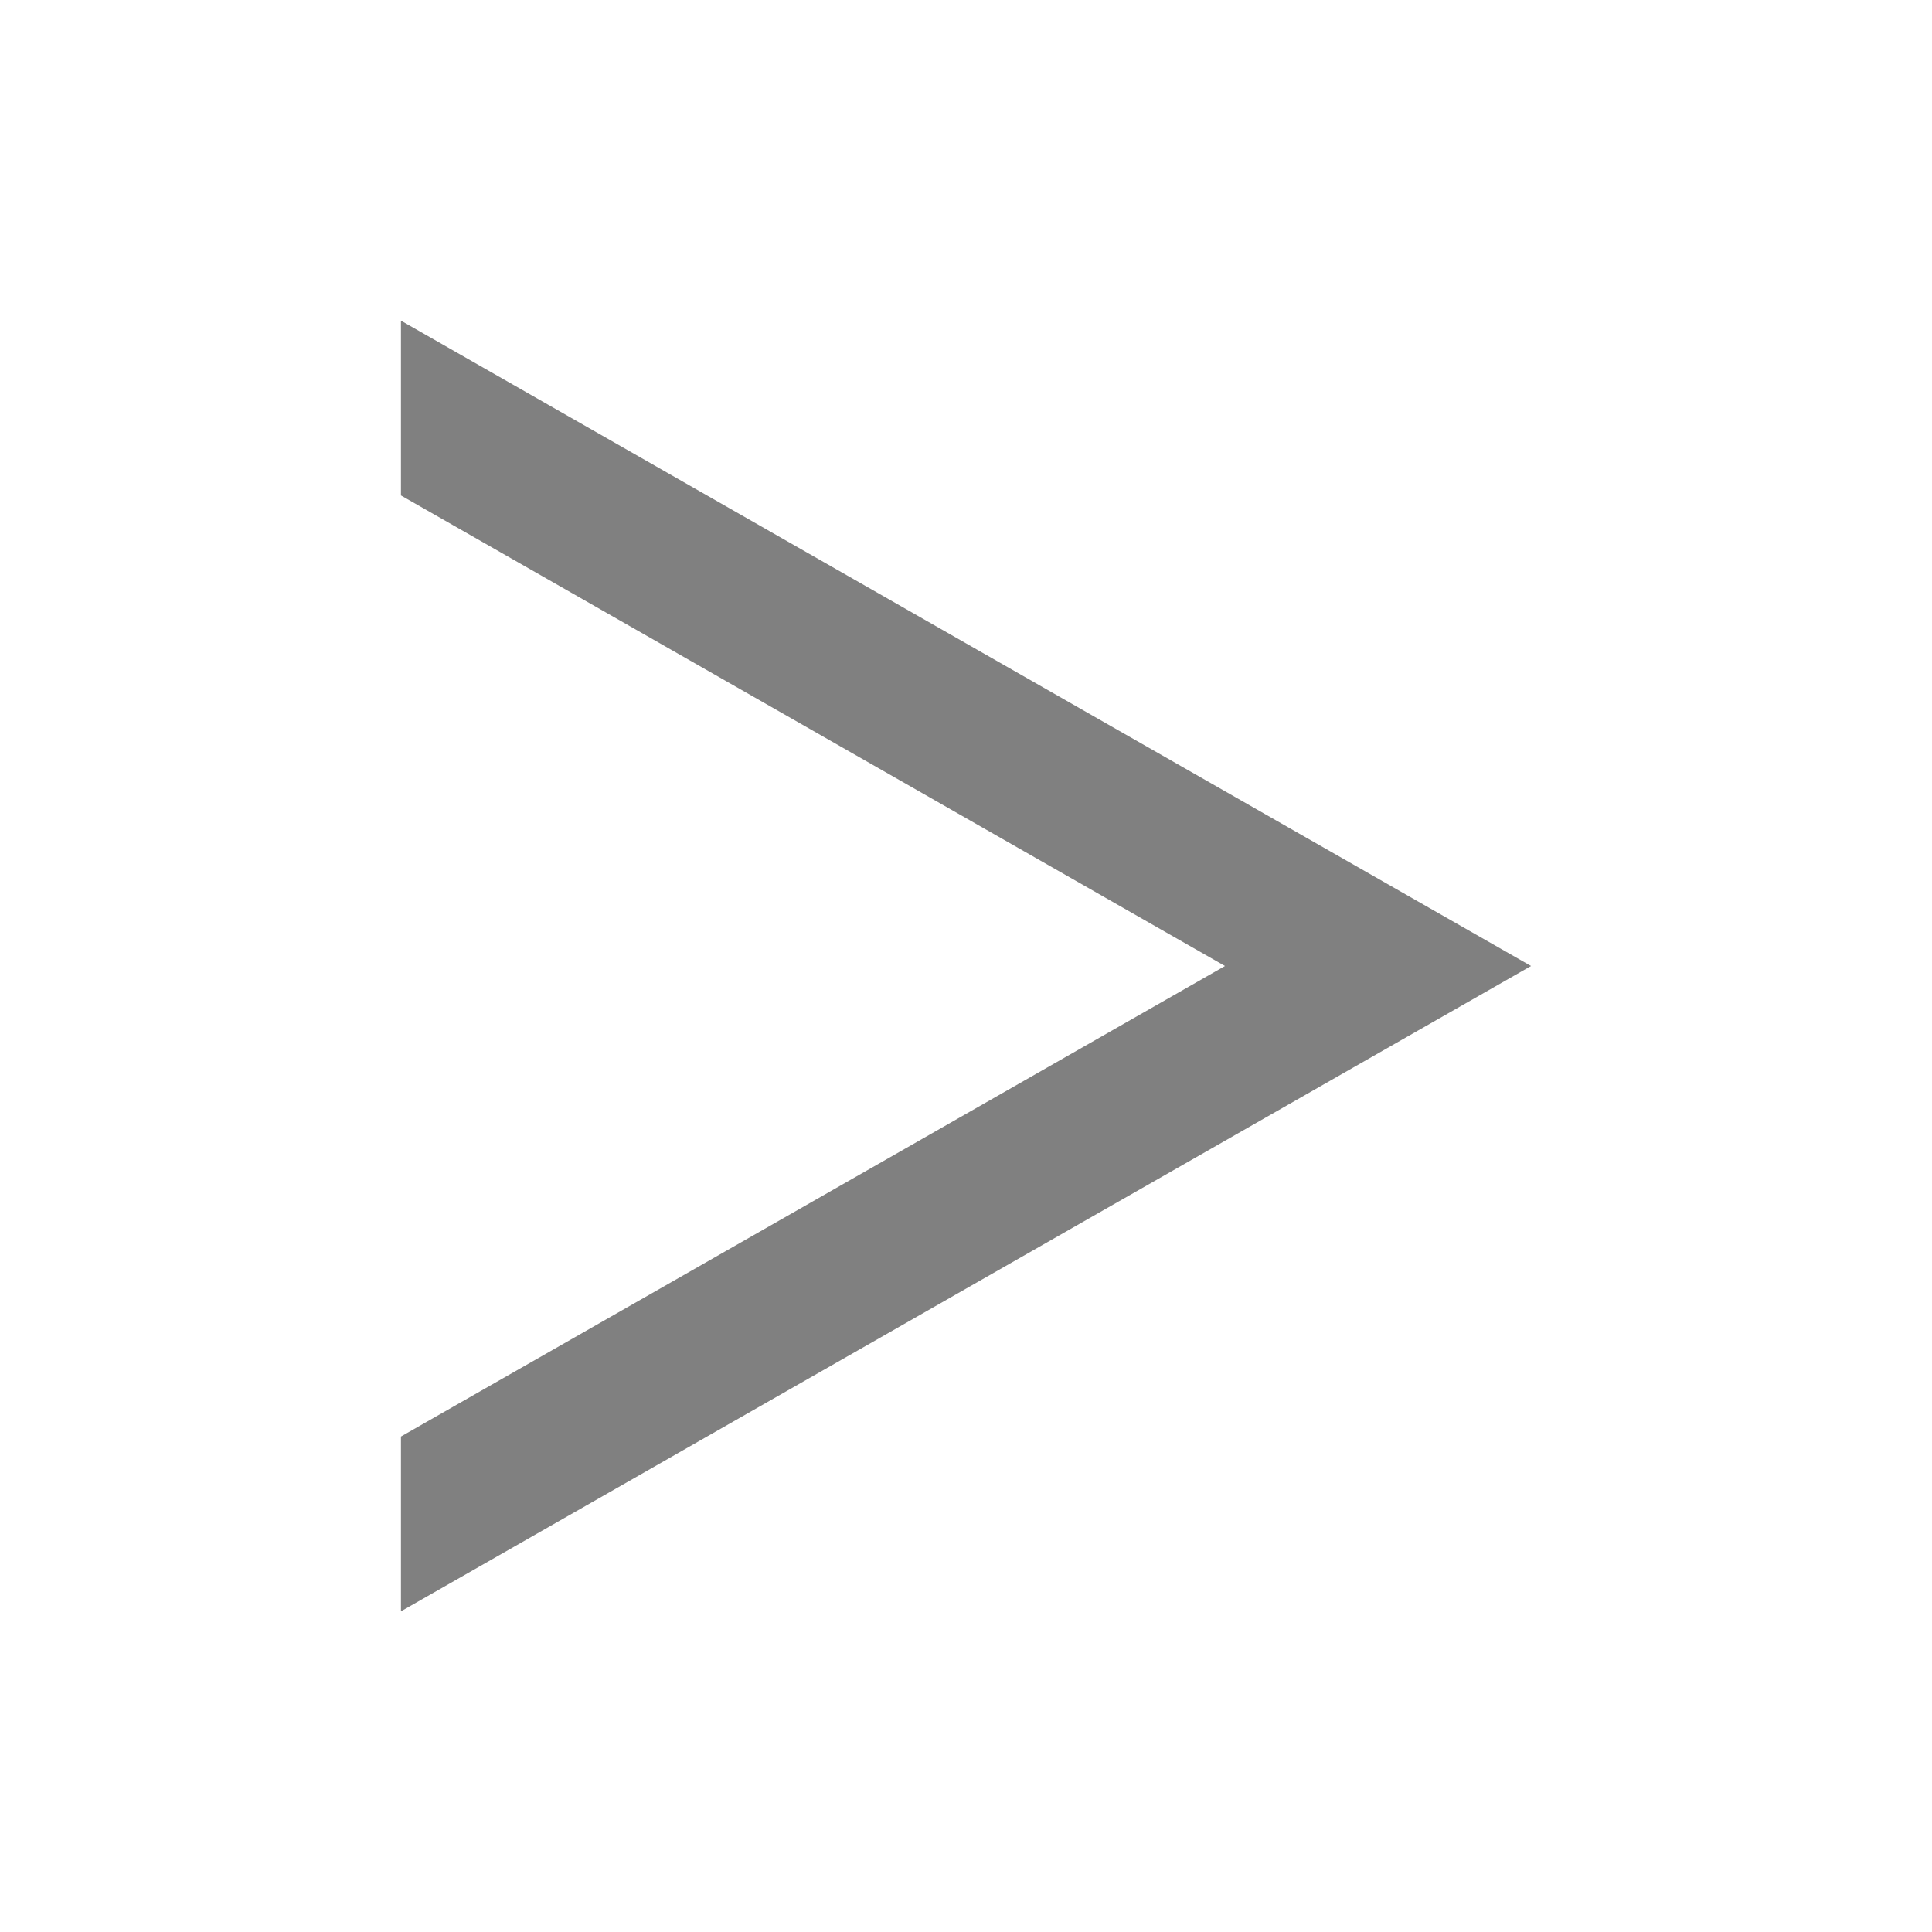
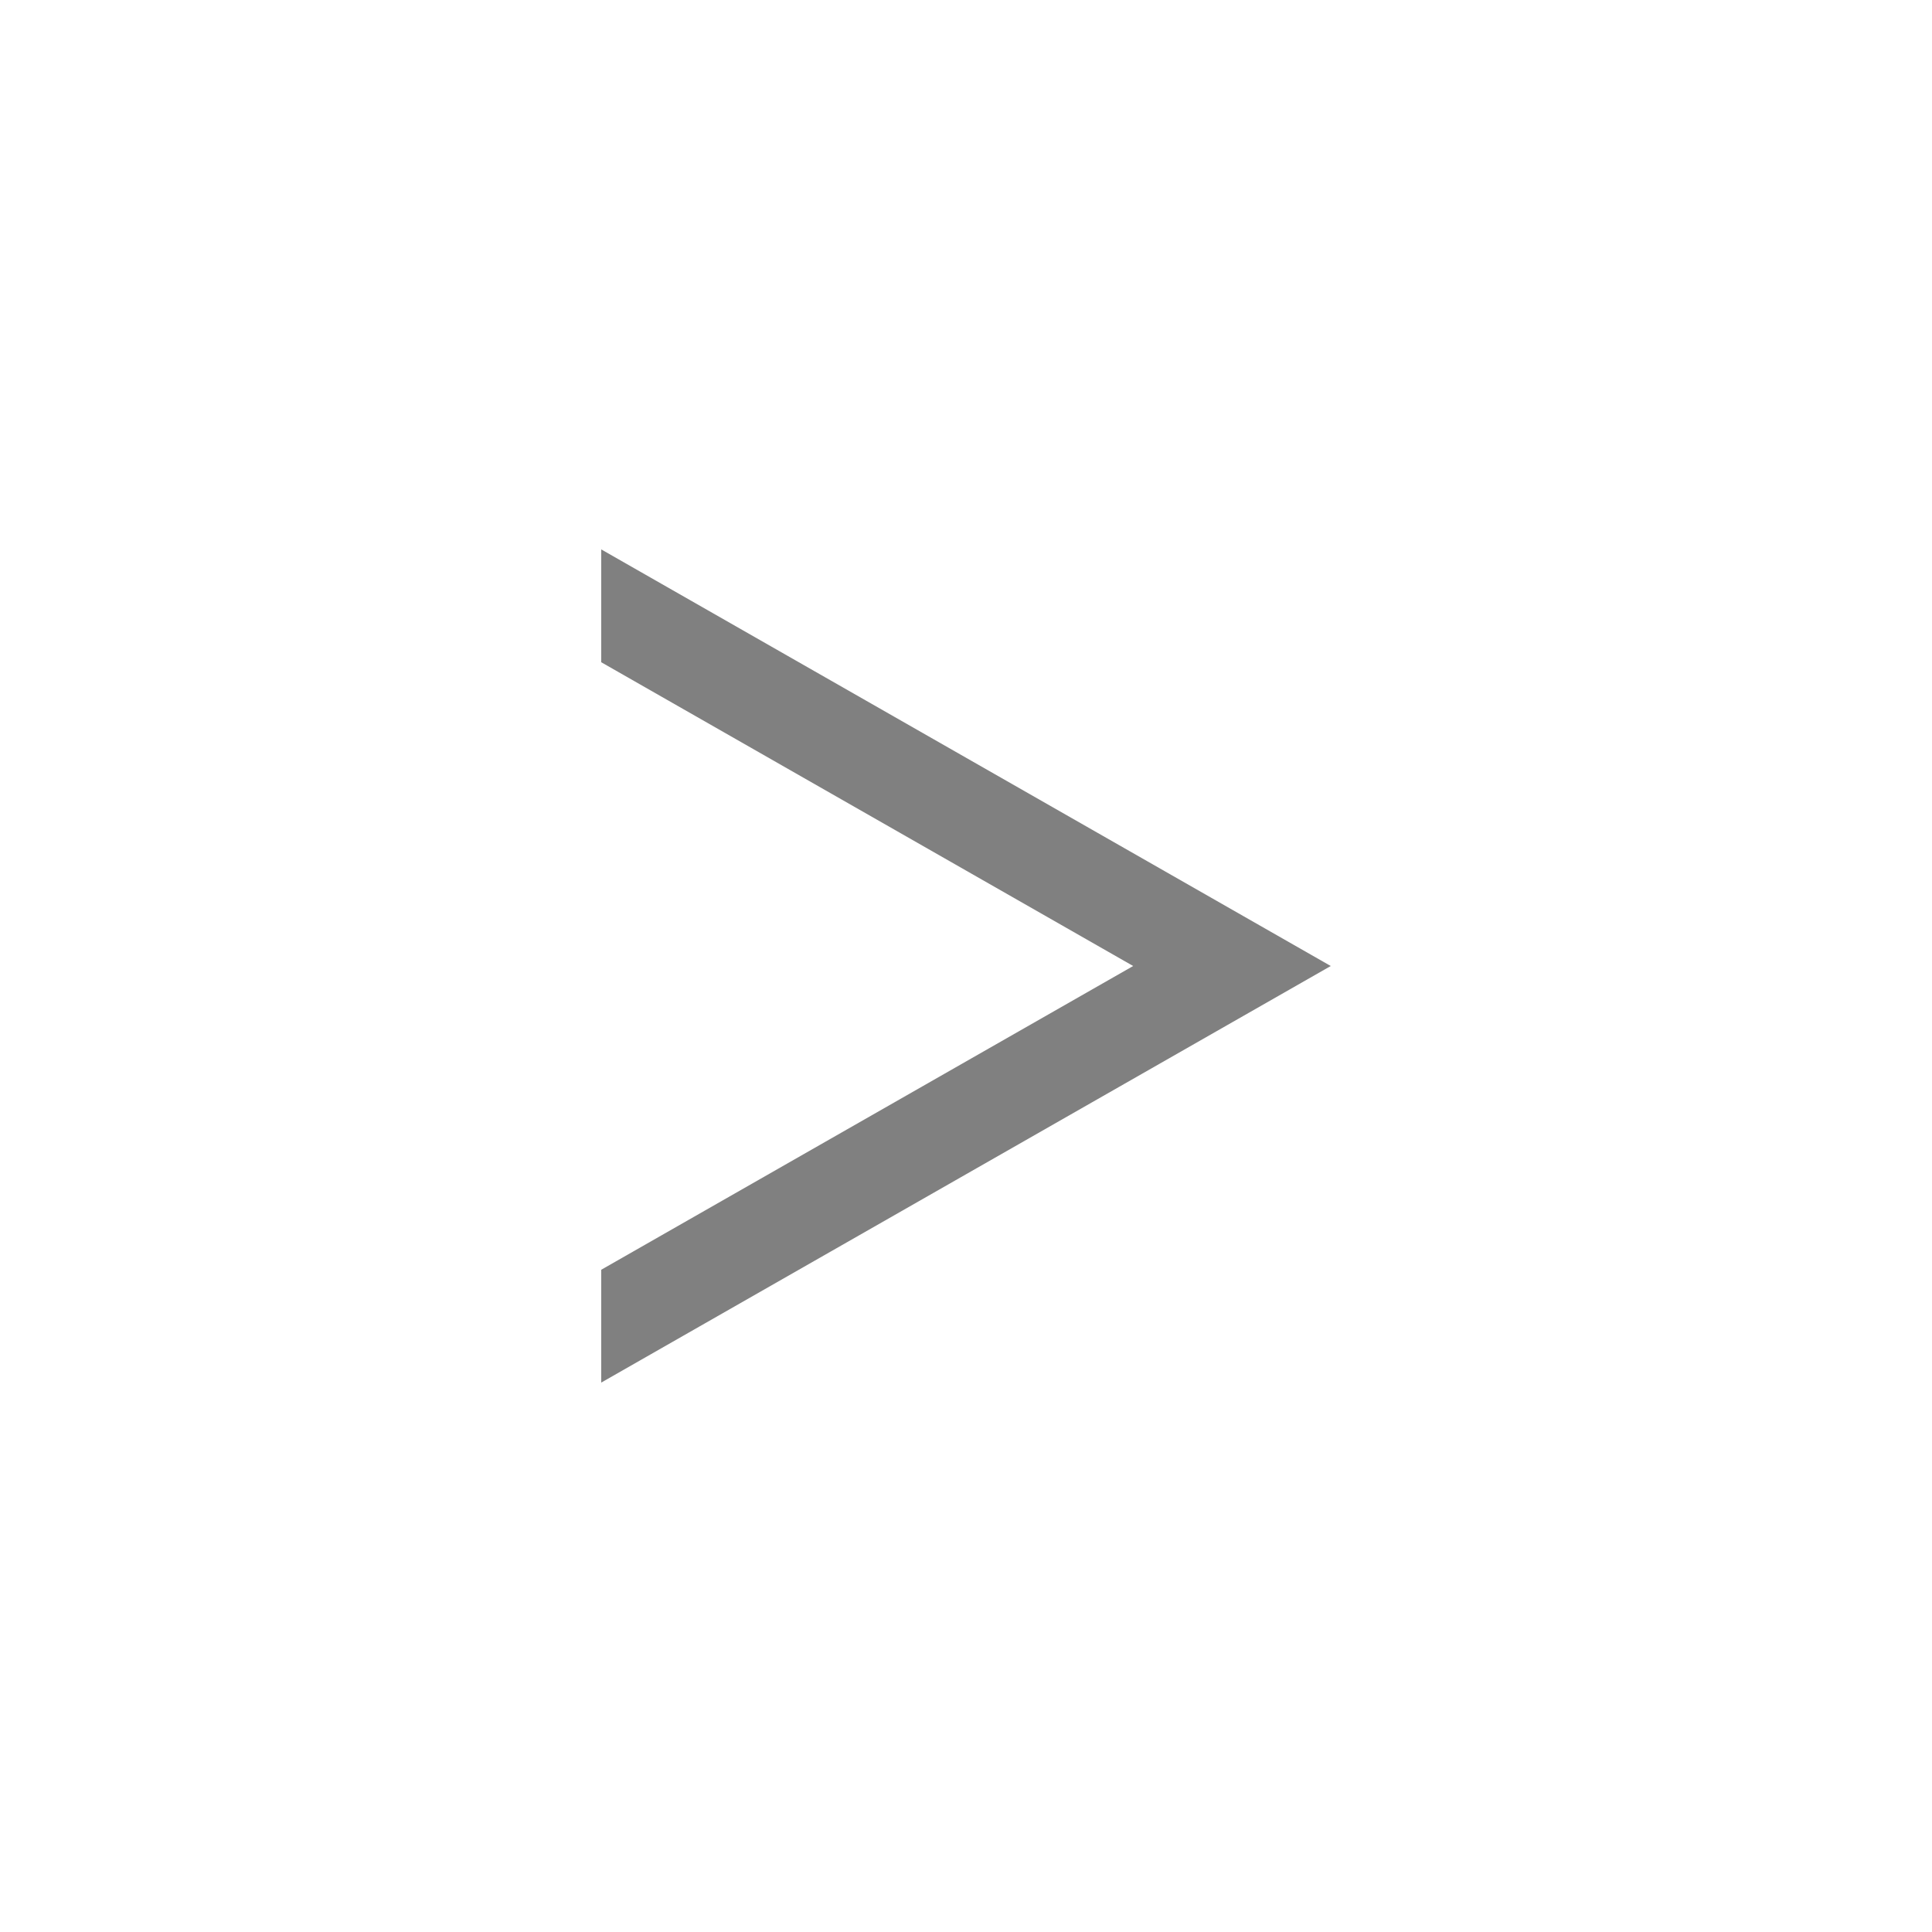
<svg xmlns="http://www.w3.org/2000/svg" width="100%" height="100%" viewBox="0 0 64 64" version="1.1" xml:space="preserve" style="fill-rule:evenodd;clip-rule:evenodd;stroke-linejoin:round;stroke-miterlimit:2;">
-   <g transform="matrix(6.12323e-17,1,-1,6.12323e-17,68.0946,-4.77076)">
+   <g transform="matrix(3.95281e-17,0.645543,-0.645543,3.95281e-17,55.3006,8.2629)">
    <path d="M21.183,54.813L15.393,54.813L36.771,17.377L58.148,54.813L52.358,54.813L36.771,27.516L21.183,54.813Z" style="fill:rgb(128,128,128);" />
  </g>
</svg>
